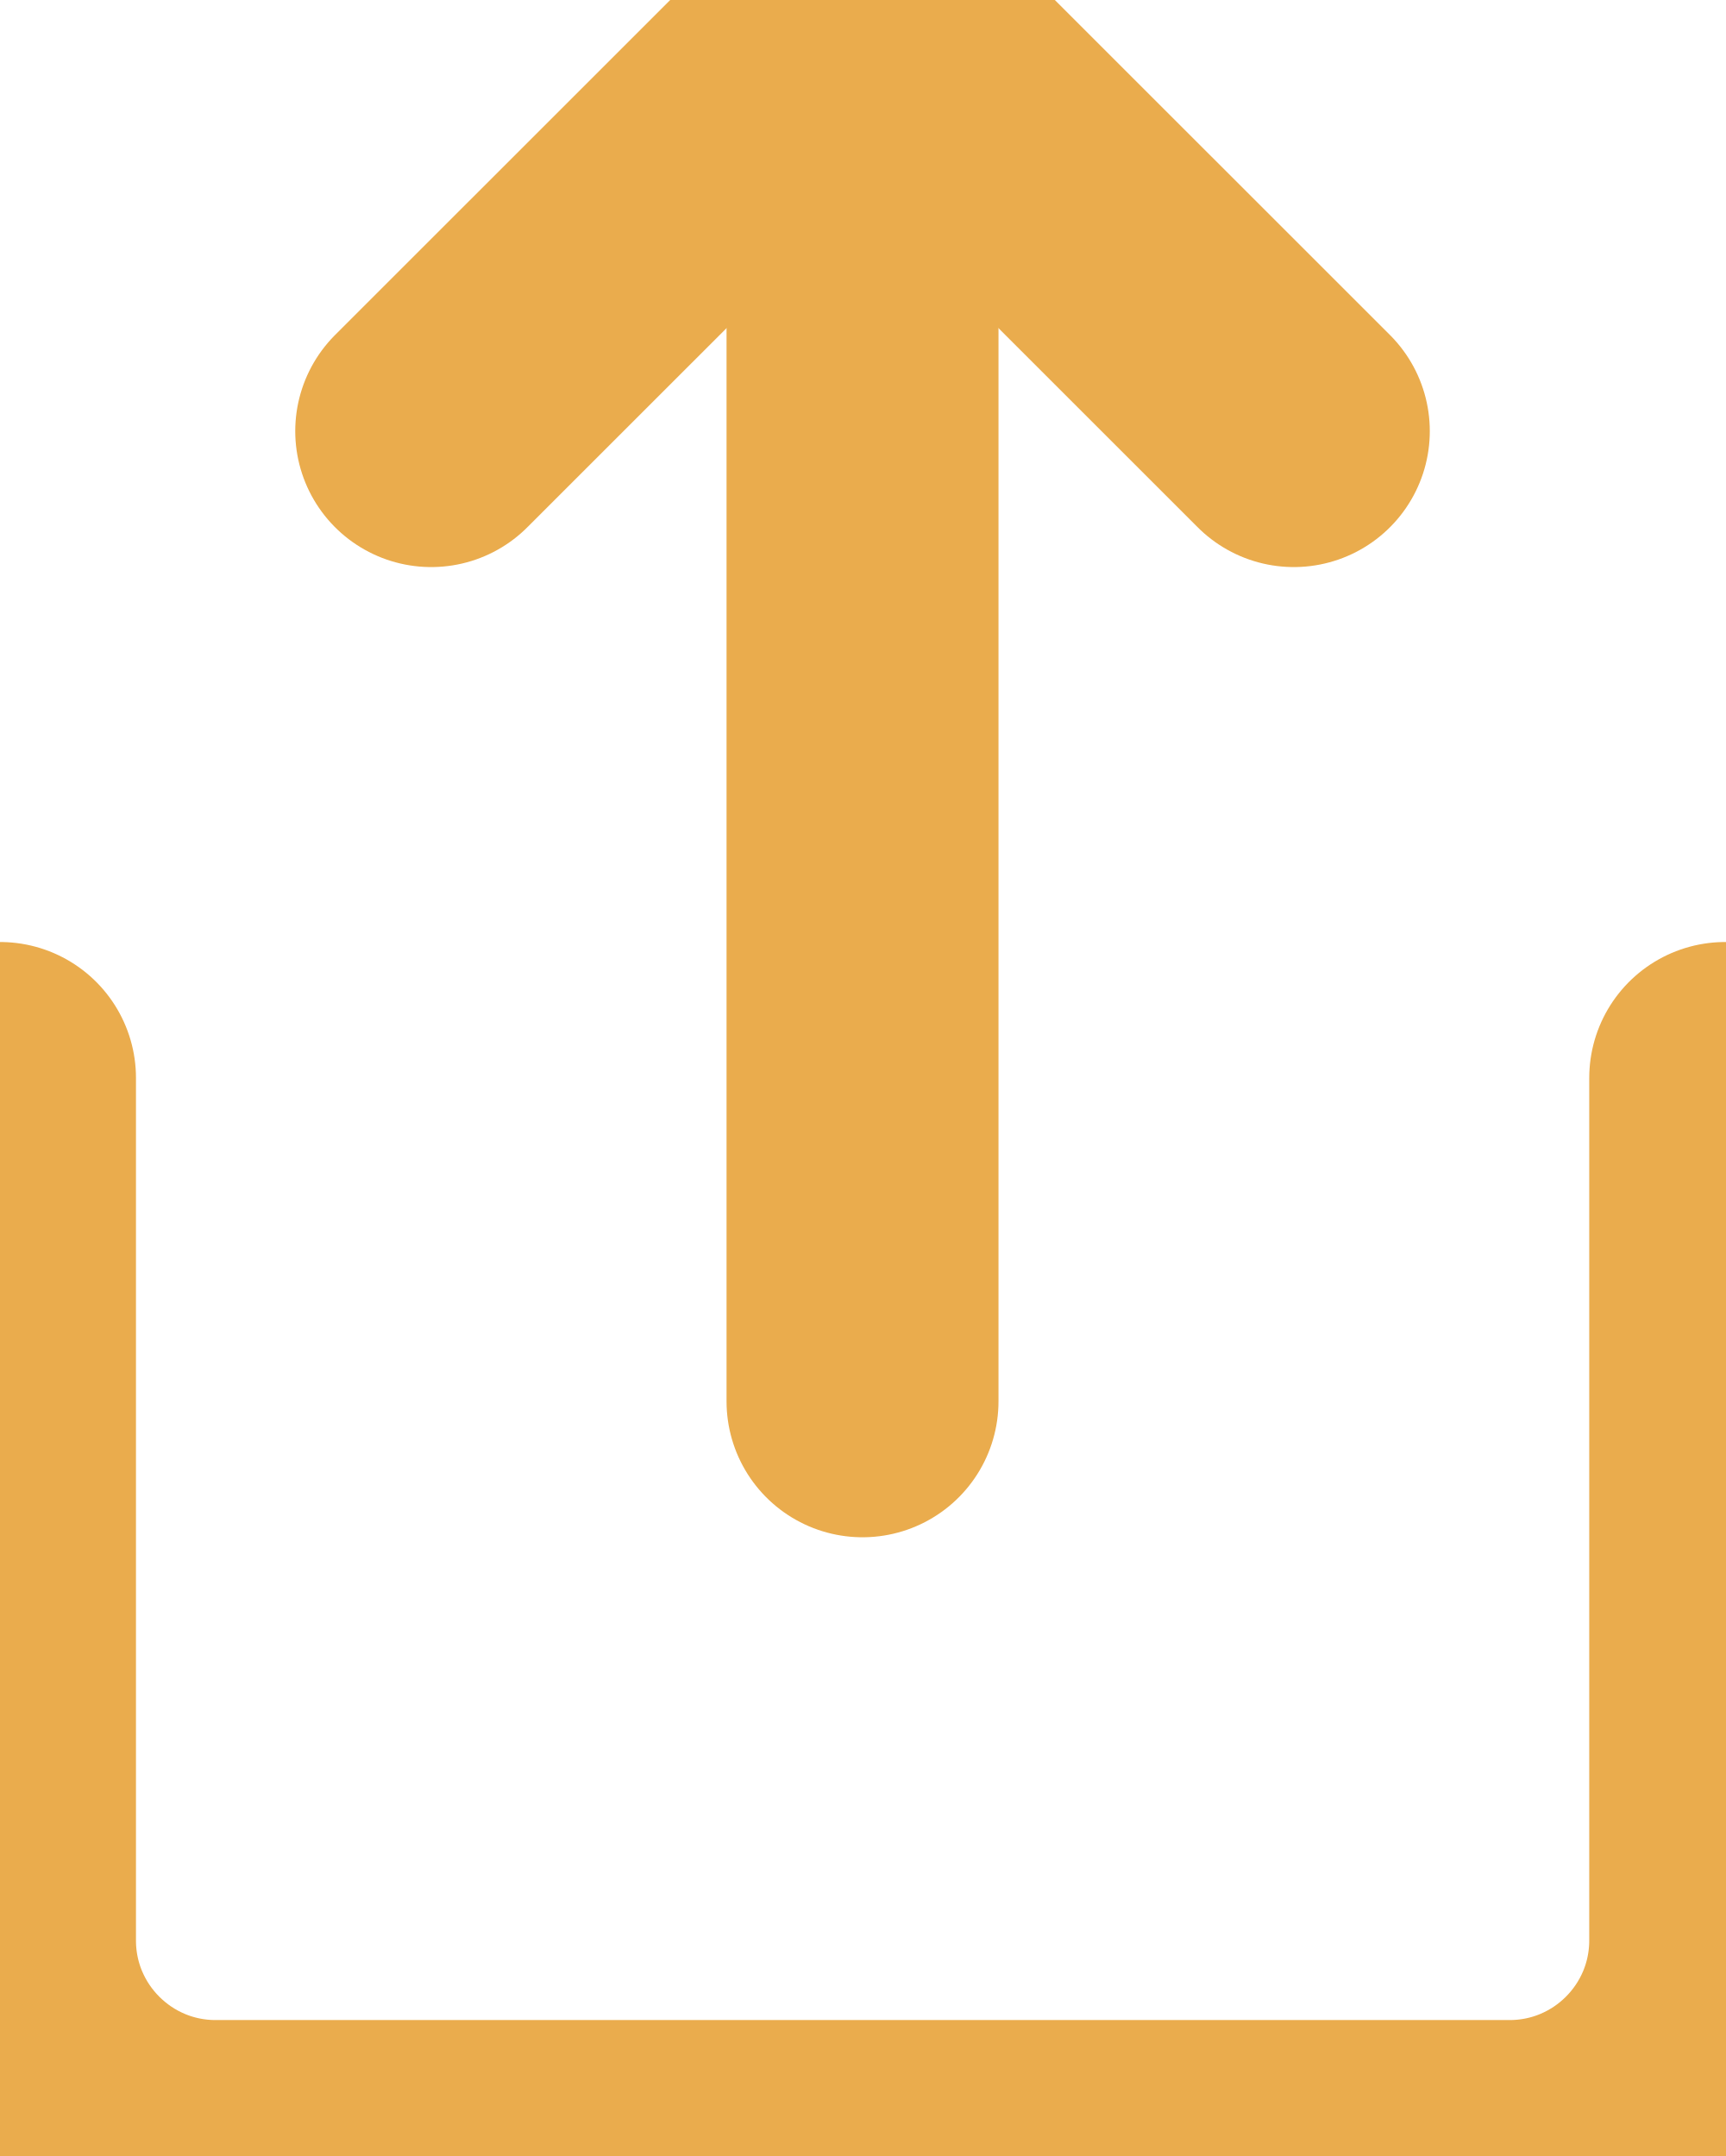
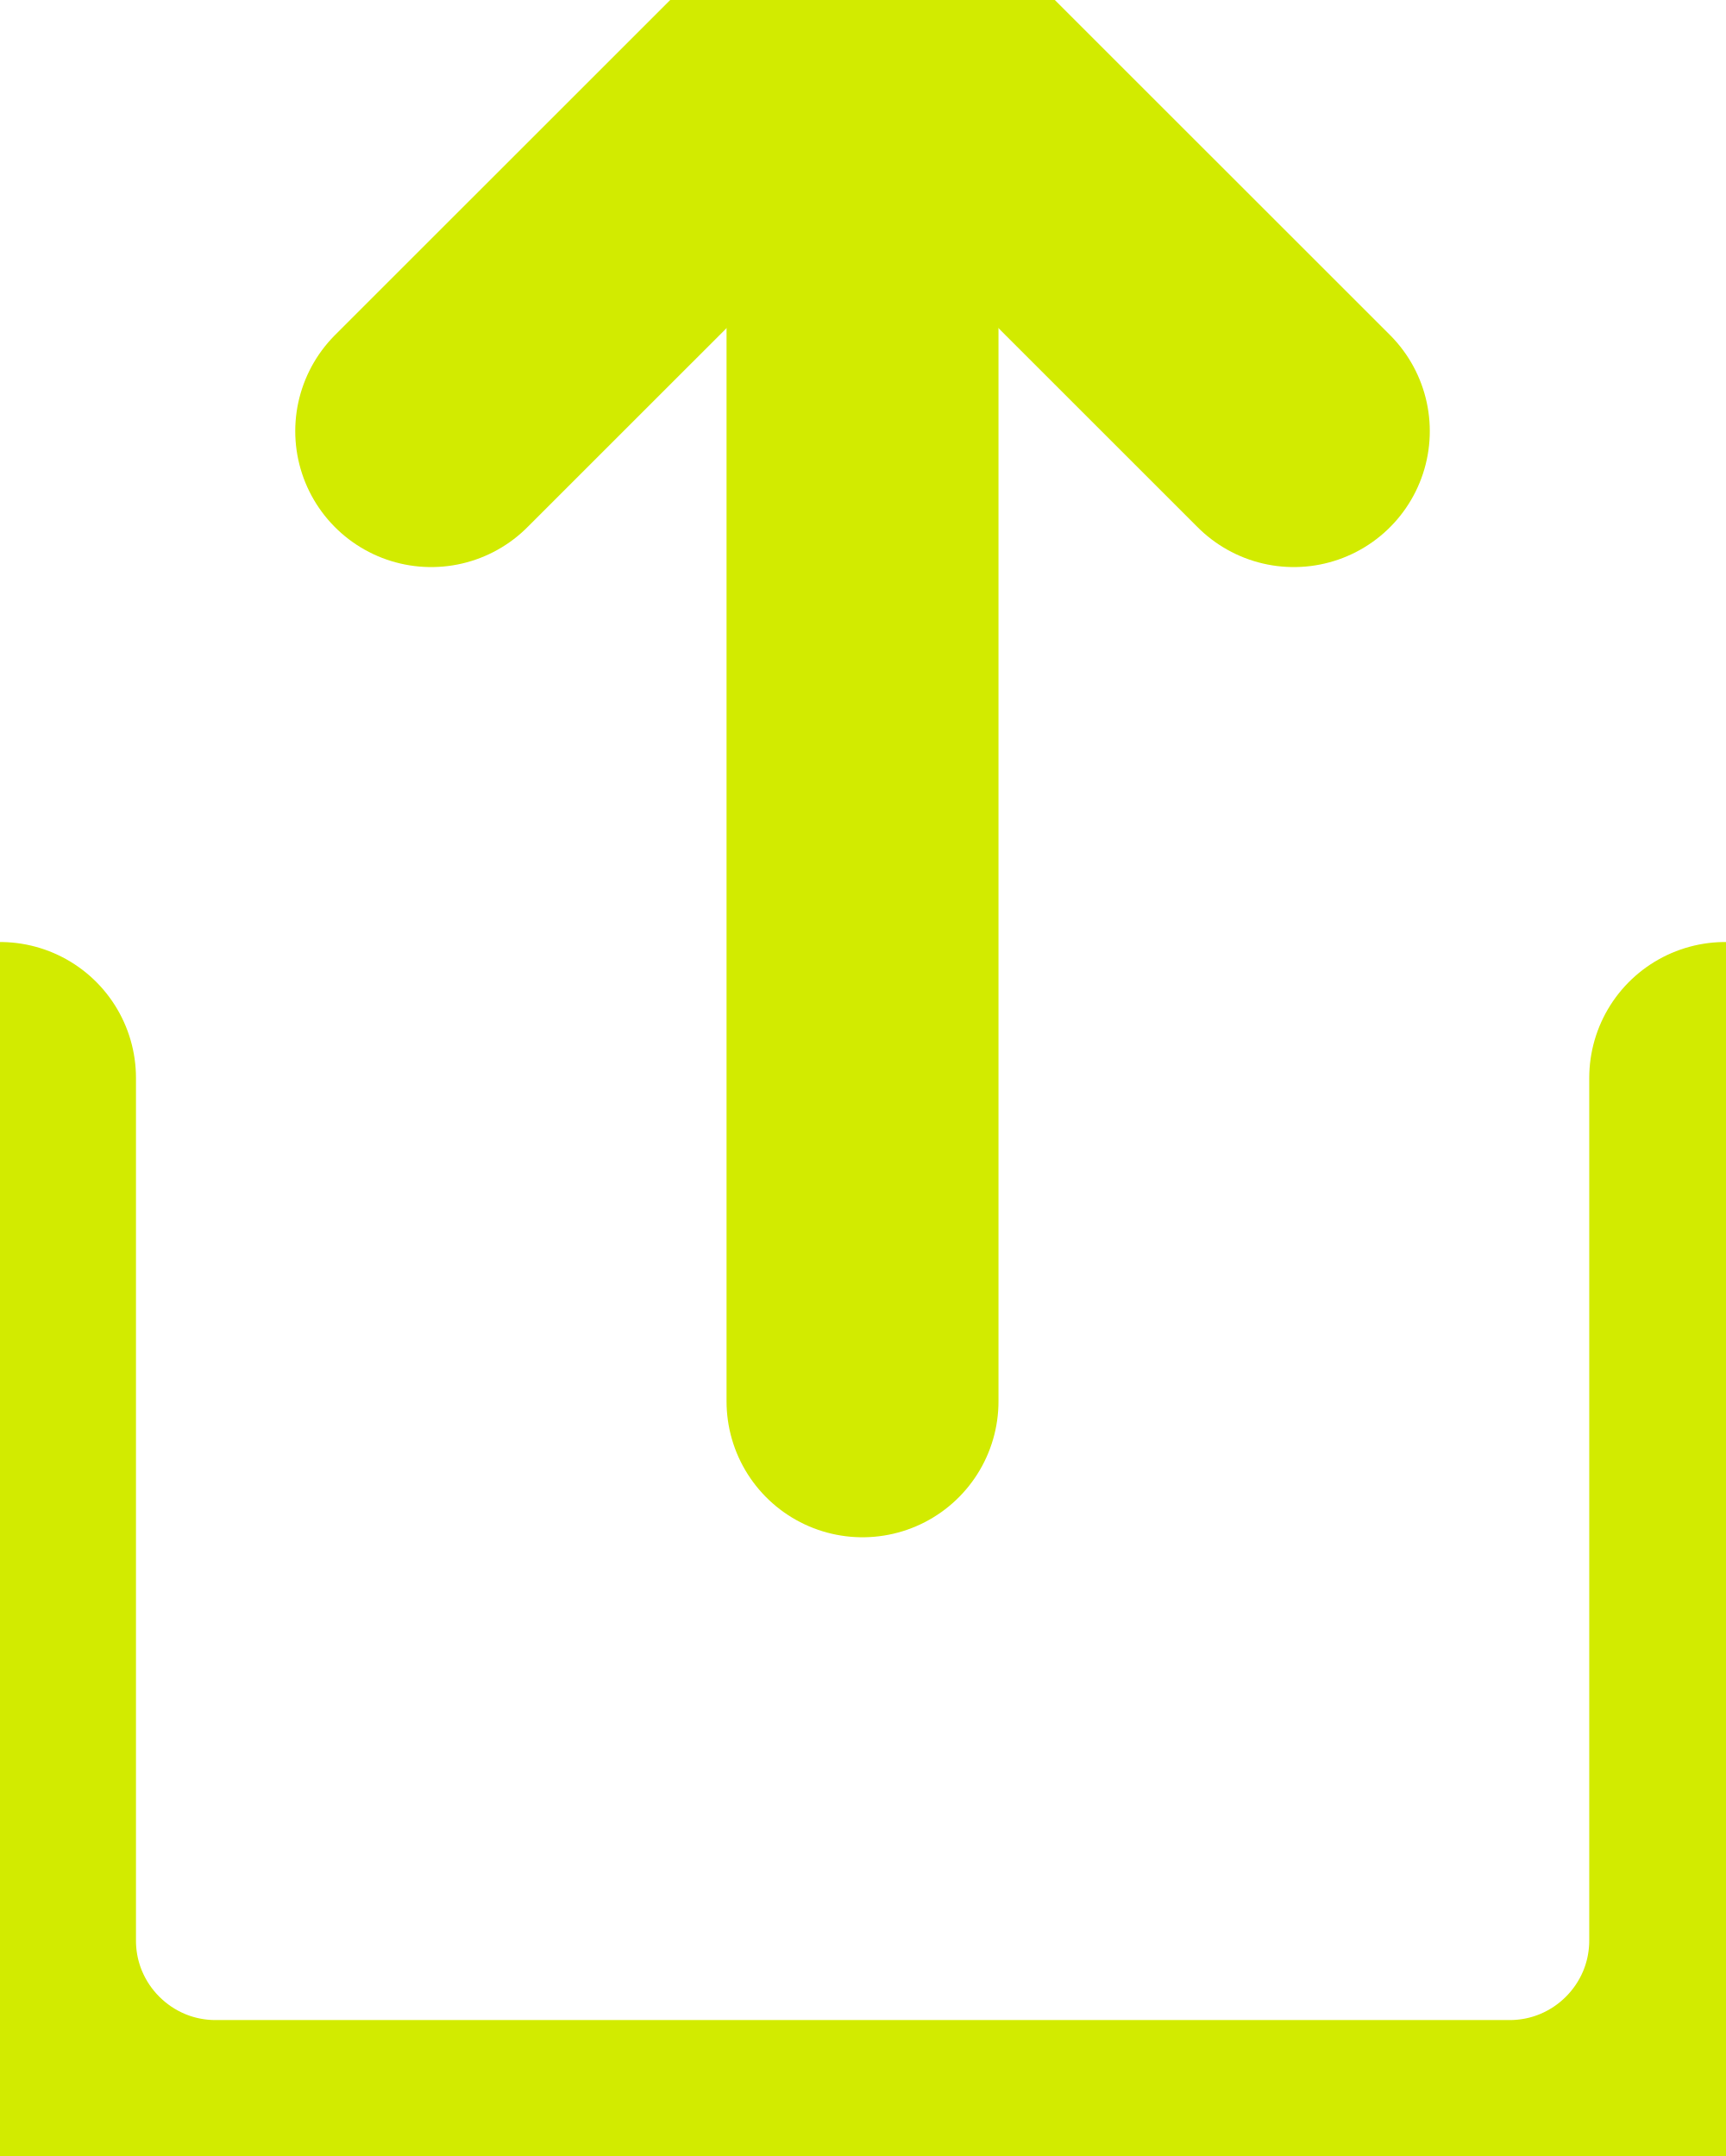
<svg xmlns="http://www.w3.org/2000/svg" width="19.032" height="23.789" viewBox="827.938 1069.729 19.032 23.789">
  <g data-name="Icon feather-share">
-     <path d="M827.938 1081.623v9.516a2.379 2.379 0 0 0 2.378 2.379h14.274a2.379 2.379 0 0 0 2.38-2.38v-9.515" stroke-linejoin="round" stroke-linecap="round" stroke-width="3" stroke="#eaac4d" fill="transparent" data-name="Path 4900" />
-     <path d="m842.211 1074.486-4.758-4.757-4.758 4.757" stroke-linejoin="round" stroke-linecap="round" stroke-width="3" stroke="#eaac4d" fill="transparent" data-name="Path 4901" />
-     <path d="M837.453 1069.729v15.462" stroke-linejoin="round" stroke-linecap="round" stroke-width="3" stroke="#eaac4d" fill="transparent" data-name="Path 4902" />
+     <path d="M827.938 1081.623v9.516a2.379 2.379 0 0 0 2.378 2.379h14.274a2.379 2.379 0 0 0 2.38-2.38v-9.515" stroke-linejoin="round" stroke-linecap="round" stroke-width="3" stroke="#D2EB00" fill="transparent" data-name="Path 4900" />
+     <path d="m842.211 1074.486-4.758-4.757-4.758 4.757" stroke-linejoin="round" stroke-linecap="round" stroke-width="3" stroke="#D2EB00" fill="transparent" data-name="Path 4901" />
+     <path d="M837.453 1069.729v15.462" stroke-linejoin="round" stroke-linecap="round" stroke-width="3" stroke="#D2EB00" fill="transparent" data-name="Path 4902" />
  </g>
</svg>
